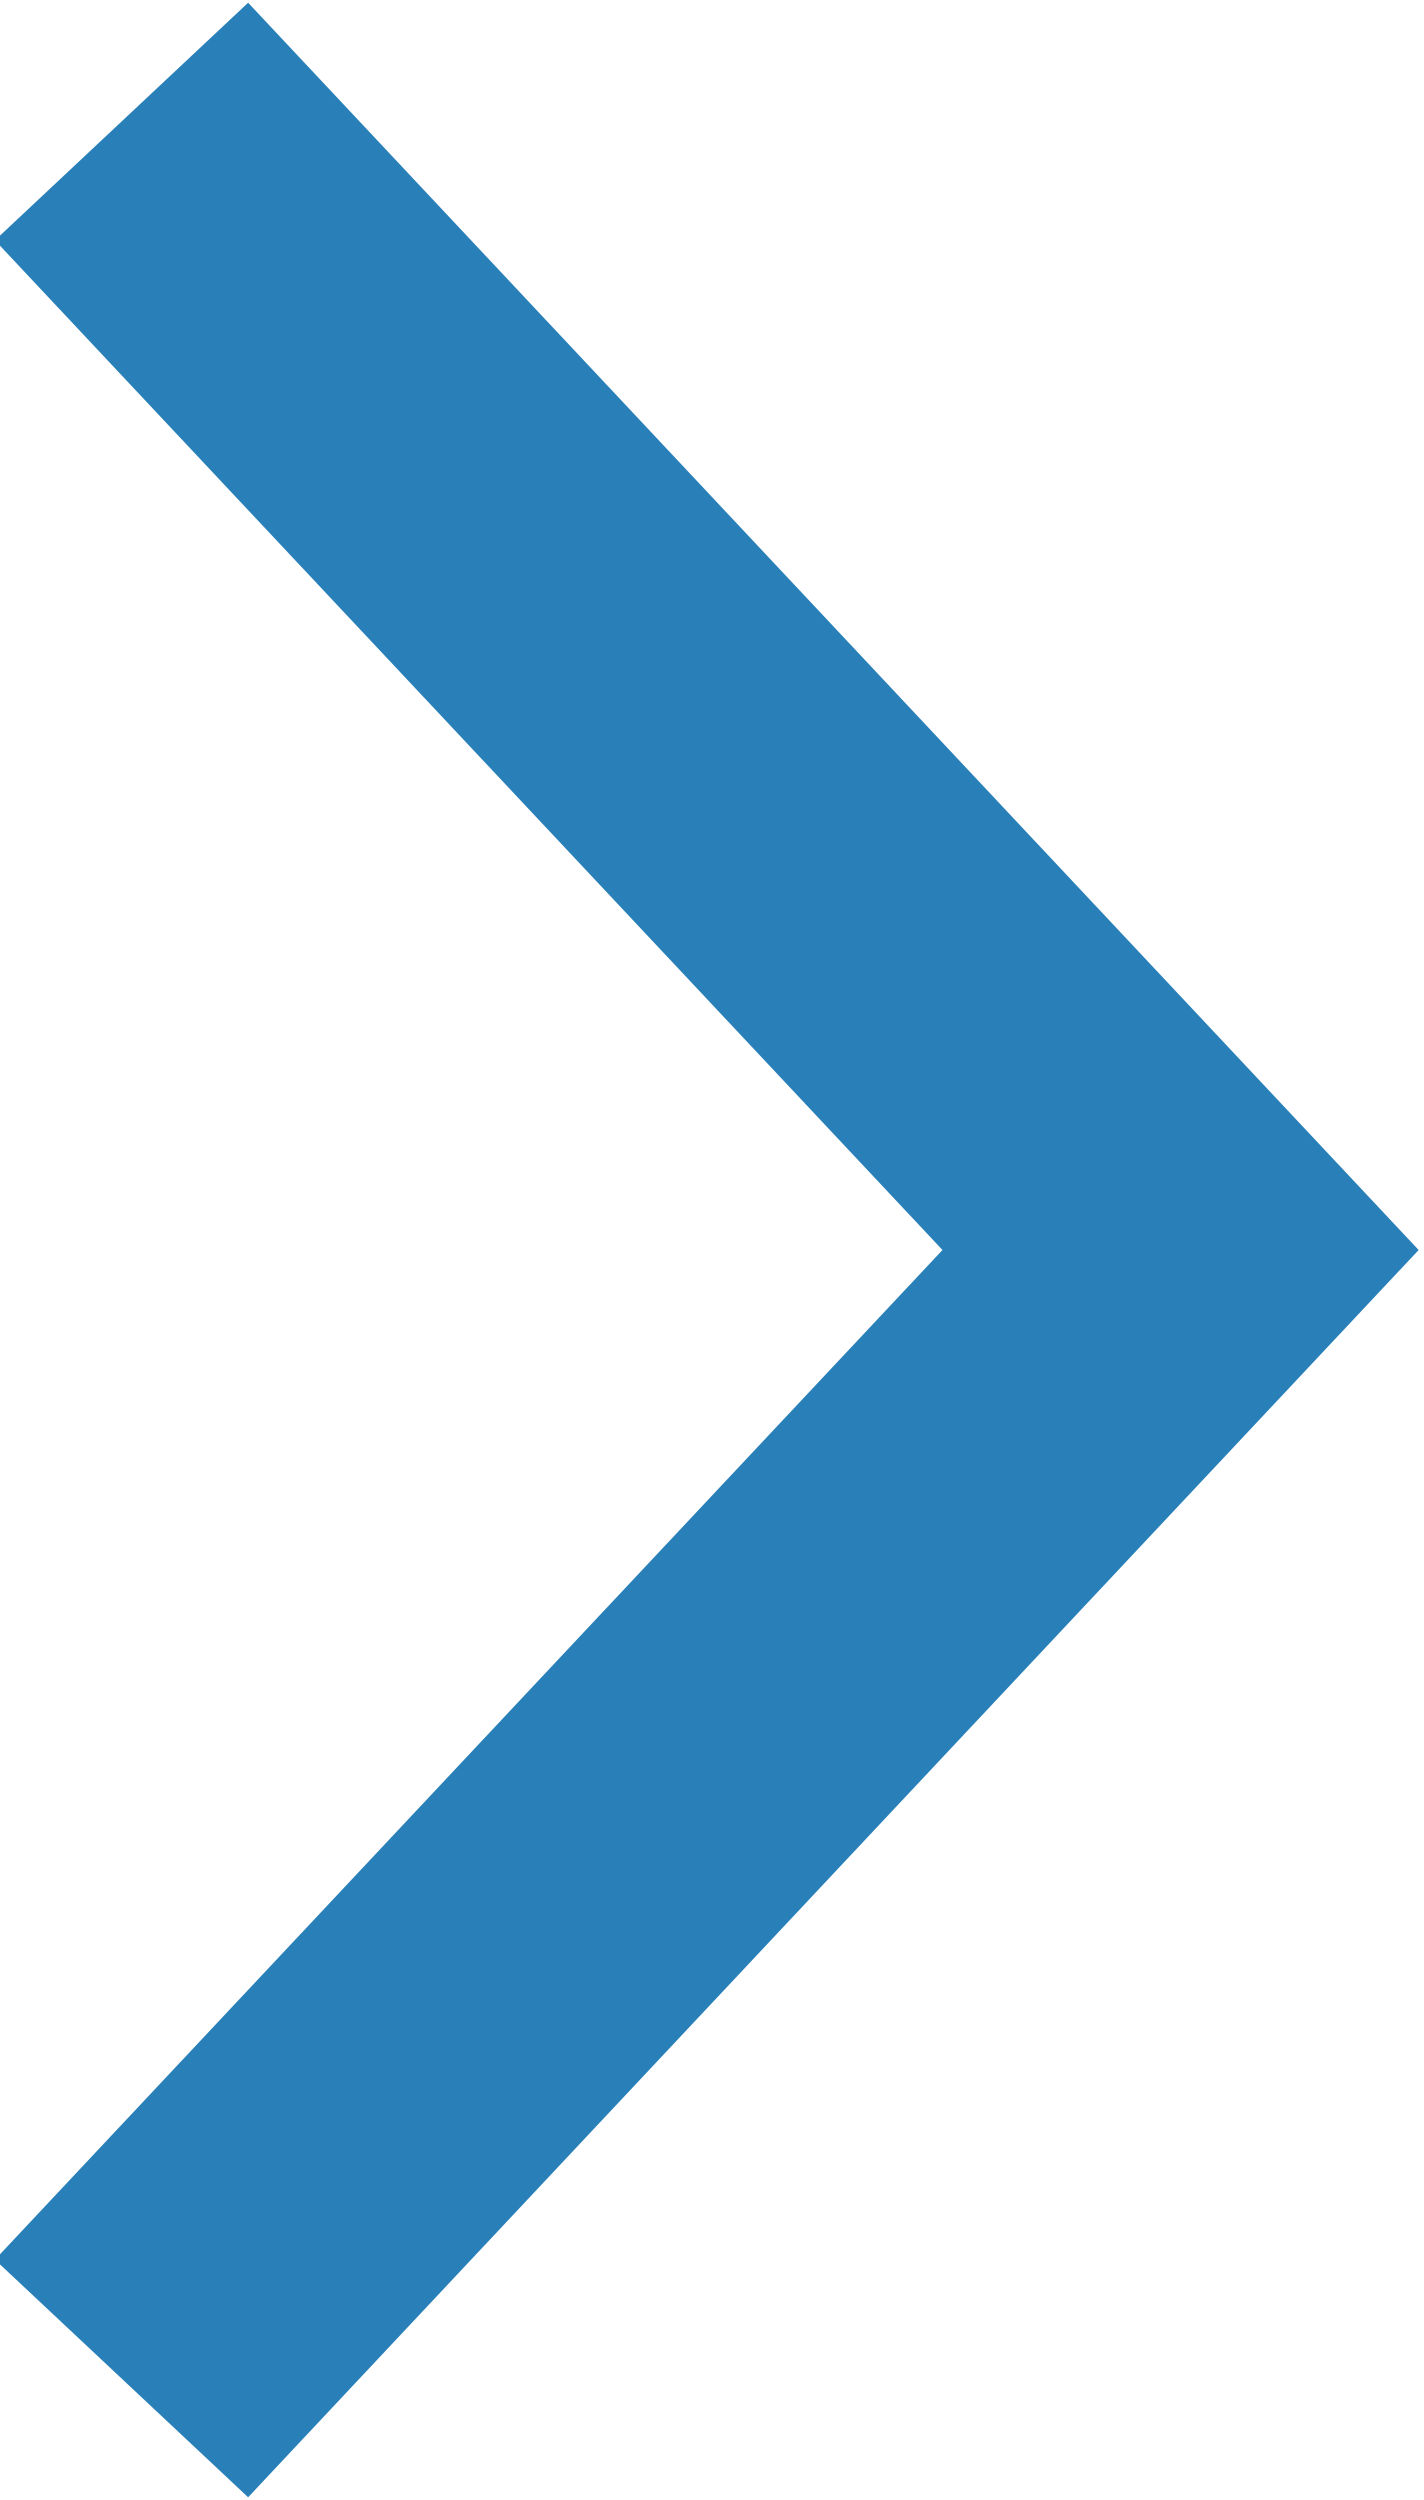
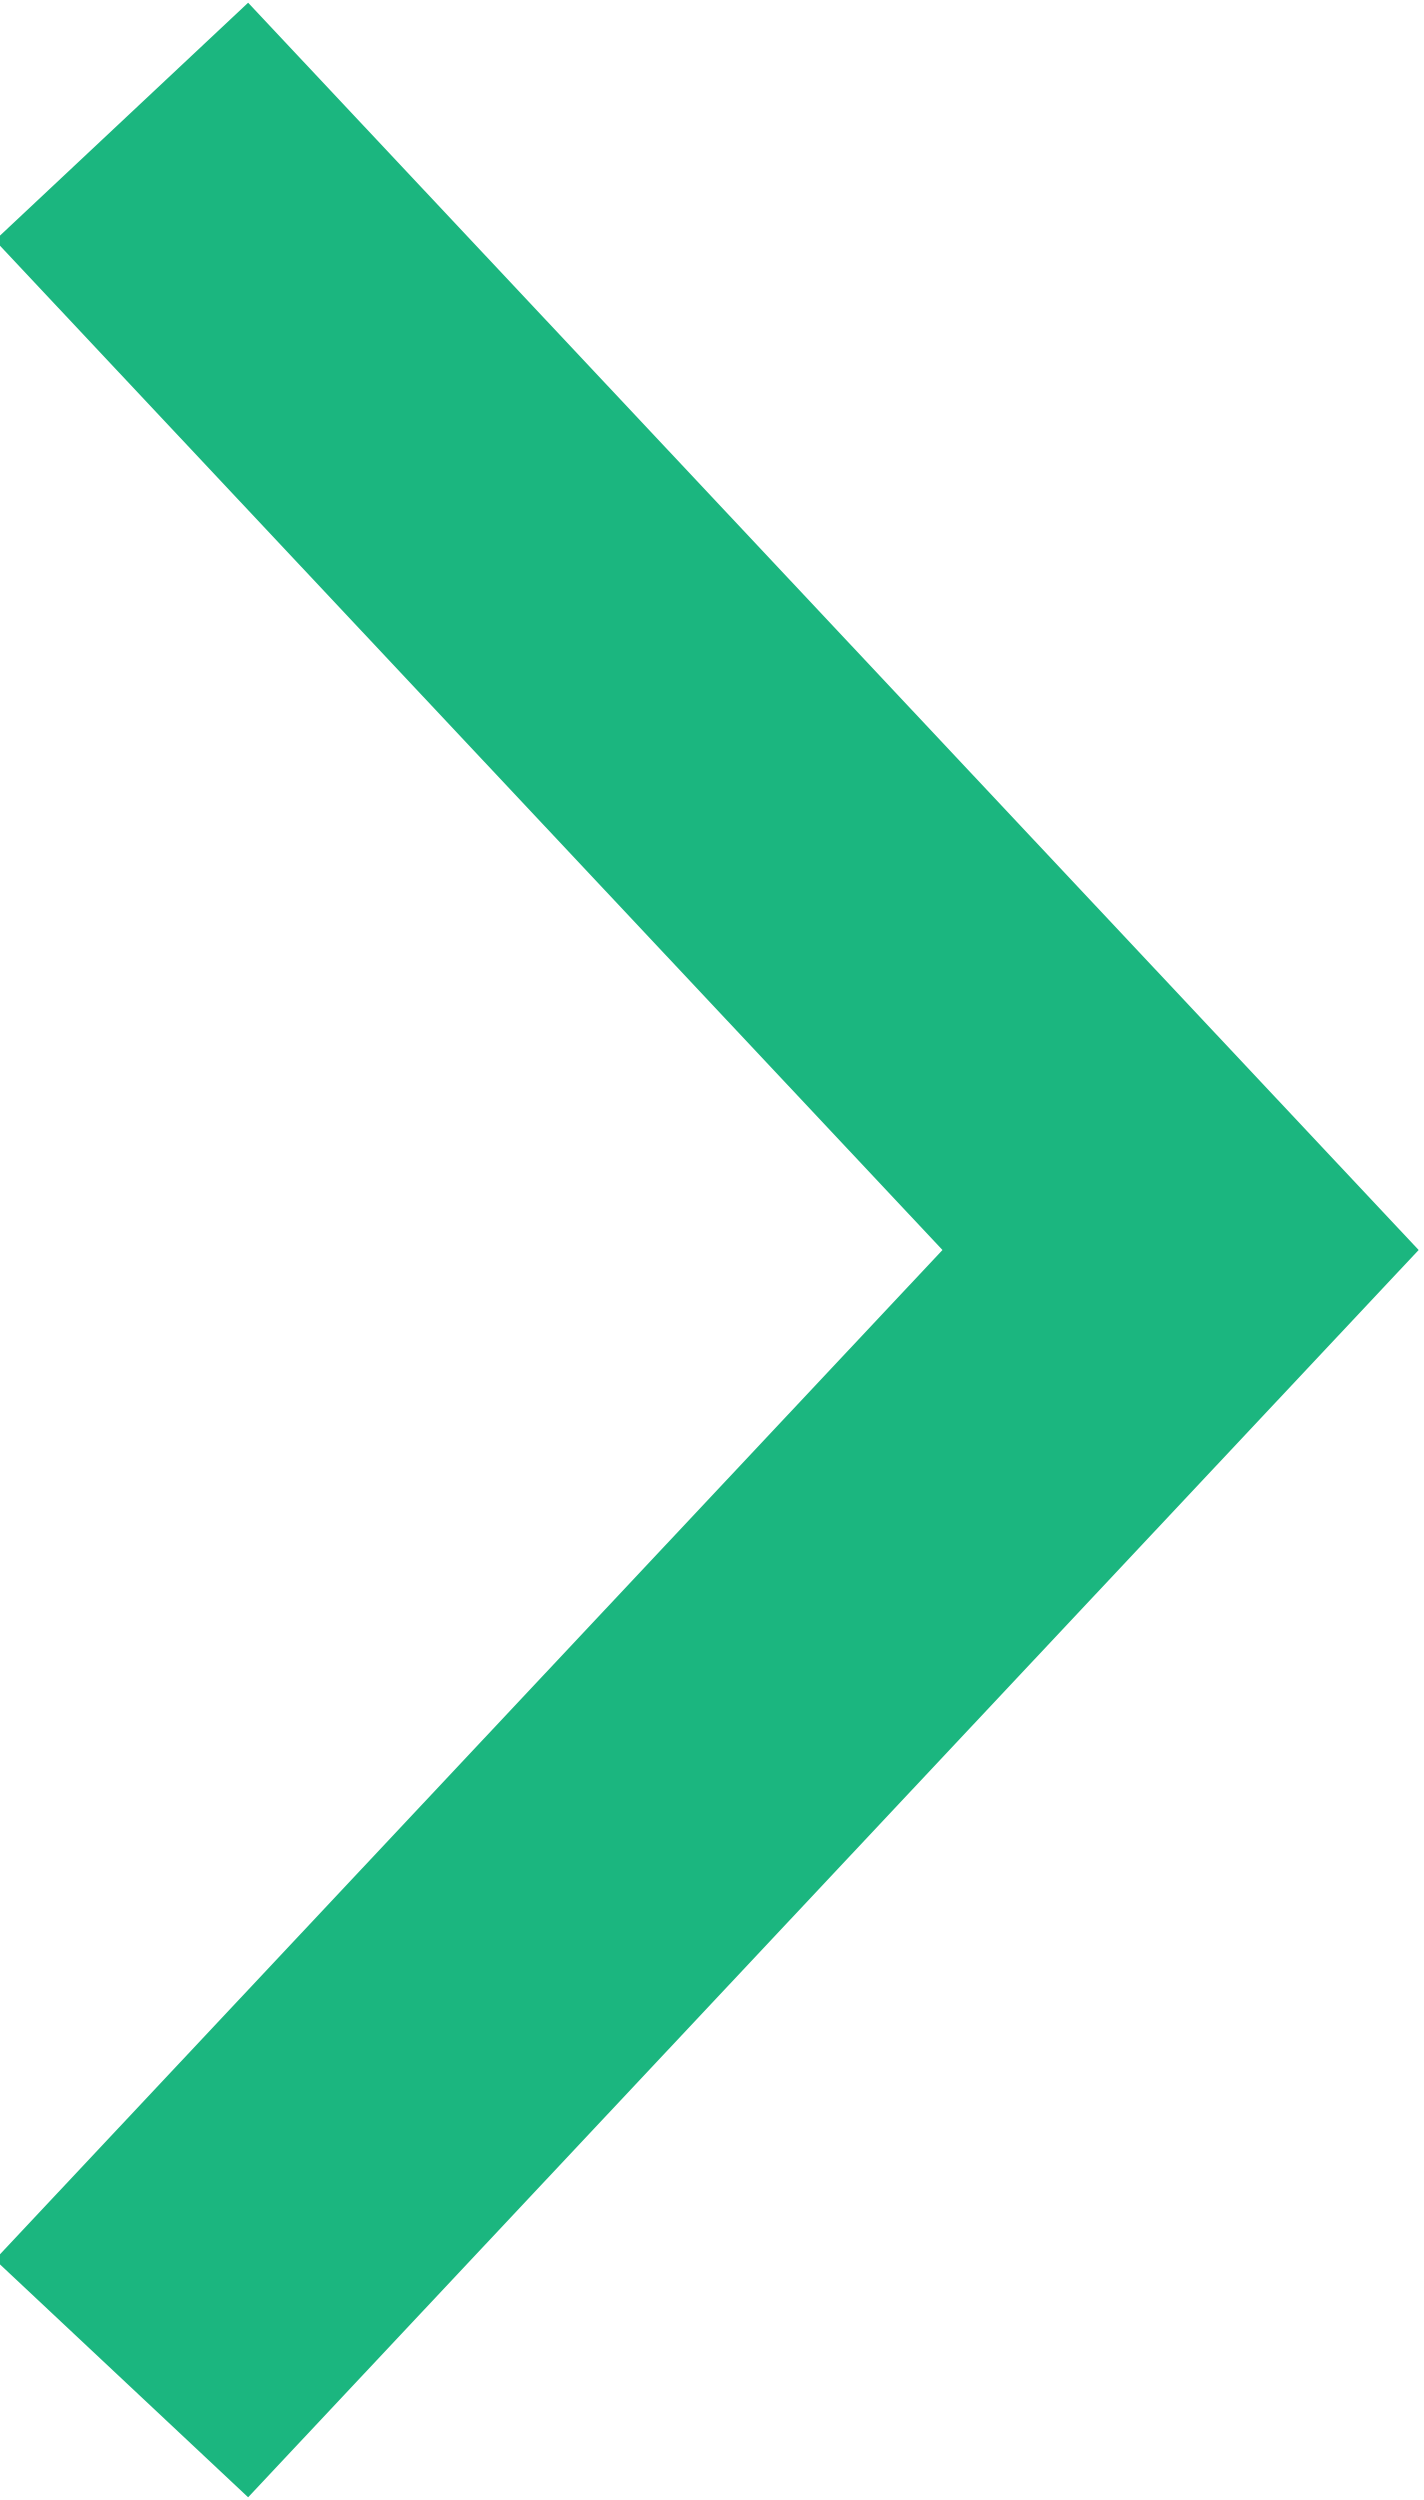
<svg xmlns="http://www.w3.org/2000/svg" version="1.1" id="Layer_1" x="0px" y="0px" viewBox="0.3 0.3 8.2 14.4" enable-background="new 0.3 0.3 8.2 14.4" xml:space="preserve">
  <g id="desktop">
    <g id="_x30_1_x5F_Home" transform="translate(-864, -1683)">
      <g id="community" transform="translate(-18, 1391)">
        <g id="cta" transform="translate(741, 277)">
-           <polyline id="Page-1" fill="none" stroke="#2980b9" stroke-width="2" points="142,16 148.1,22.5 142,29     " />
+           <polyline id="Page-1" fill="none" stroke="#1BB67F " stroke-width="2" points="142,16 148.1,22.5 142,29     " />
        </g>
      </g>
    </g>
  </g>
</svg>
